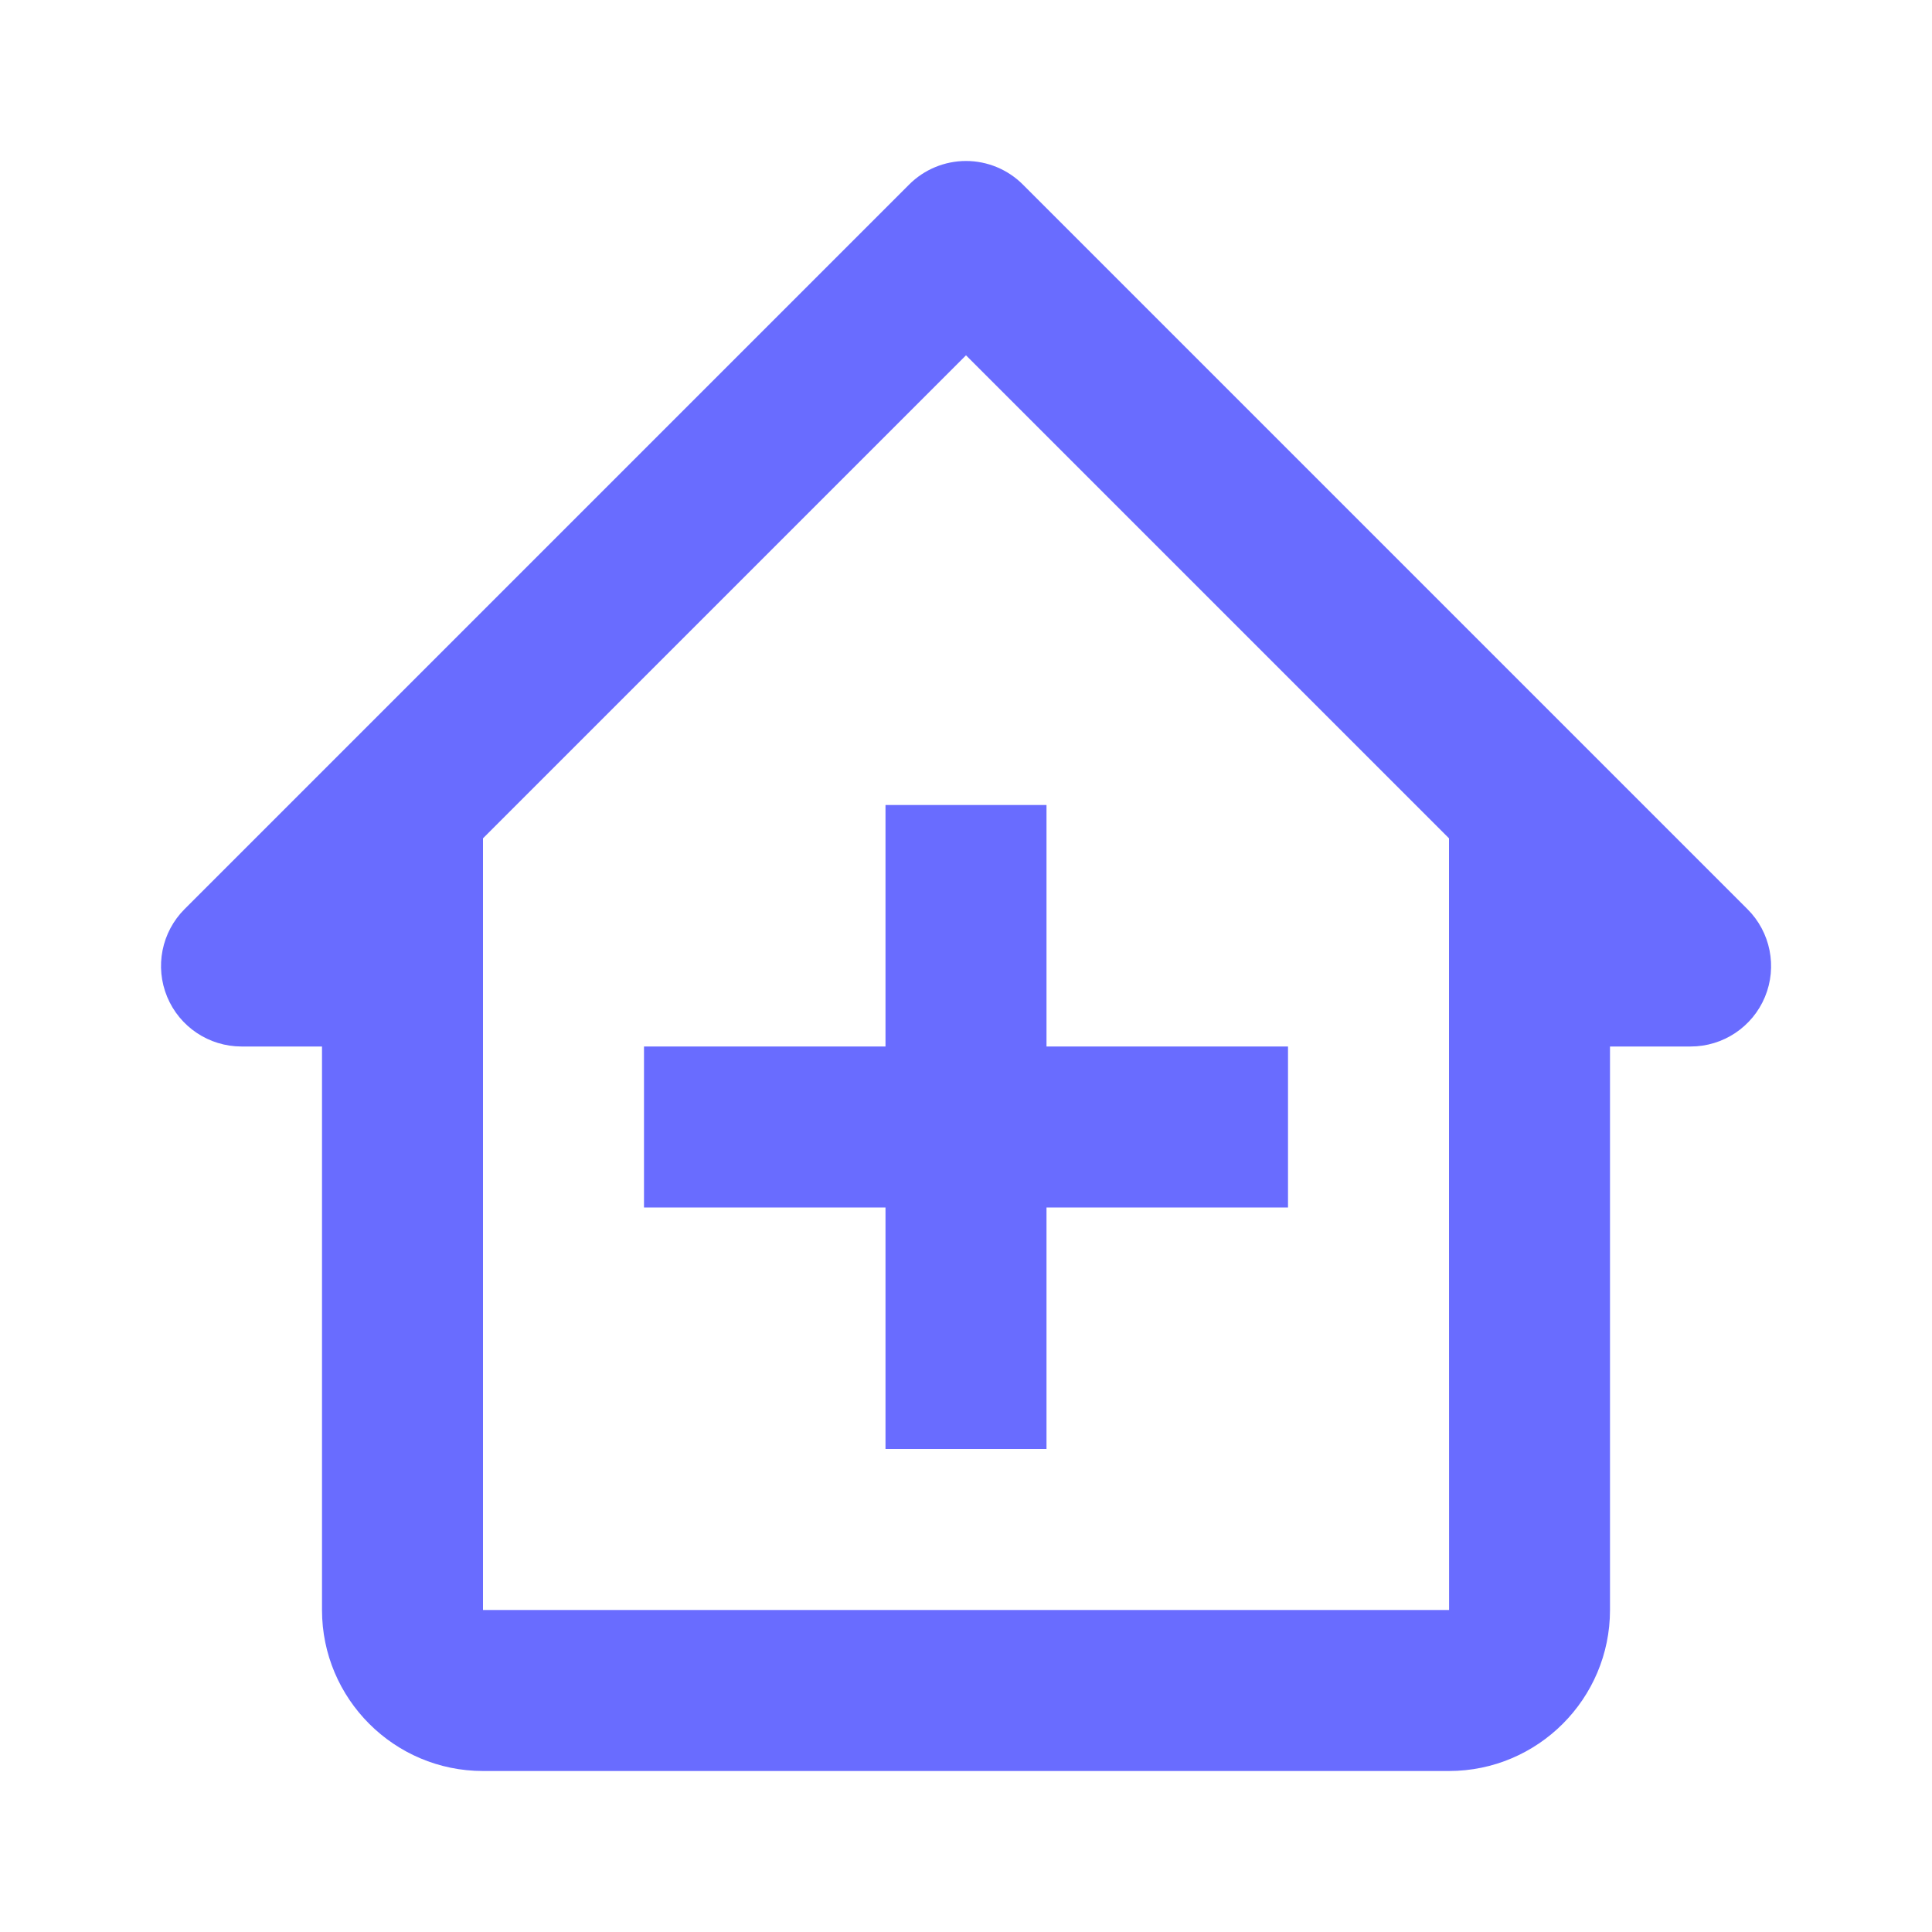
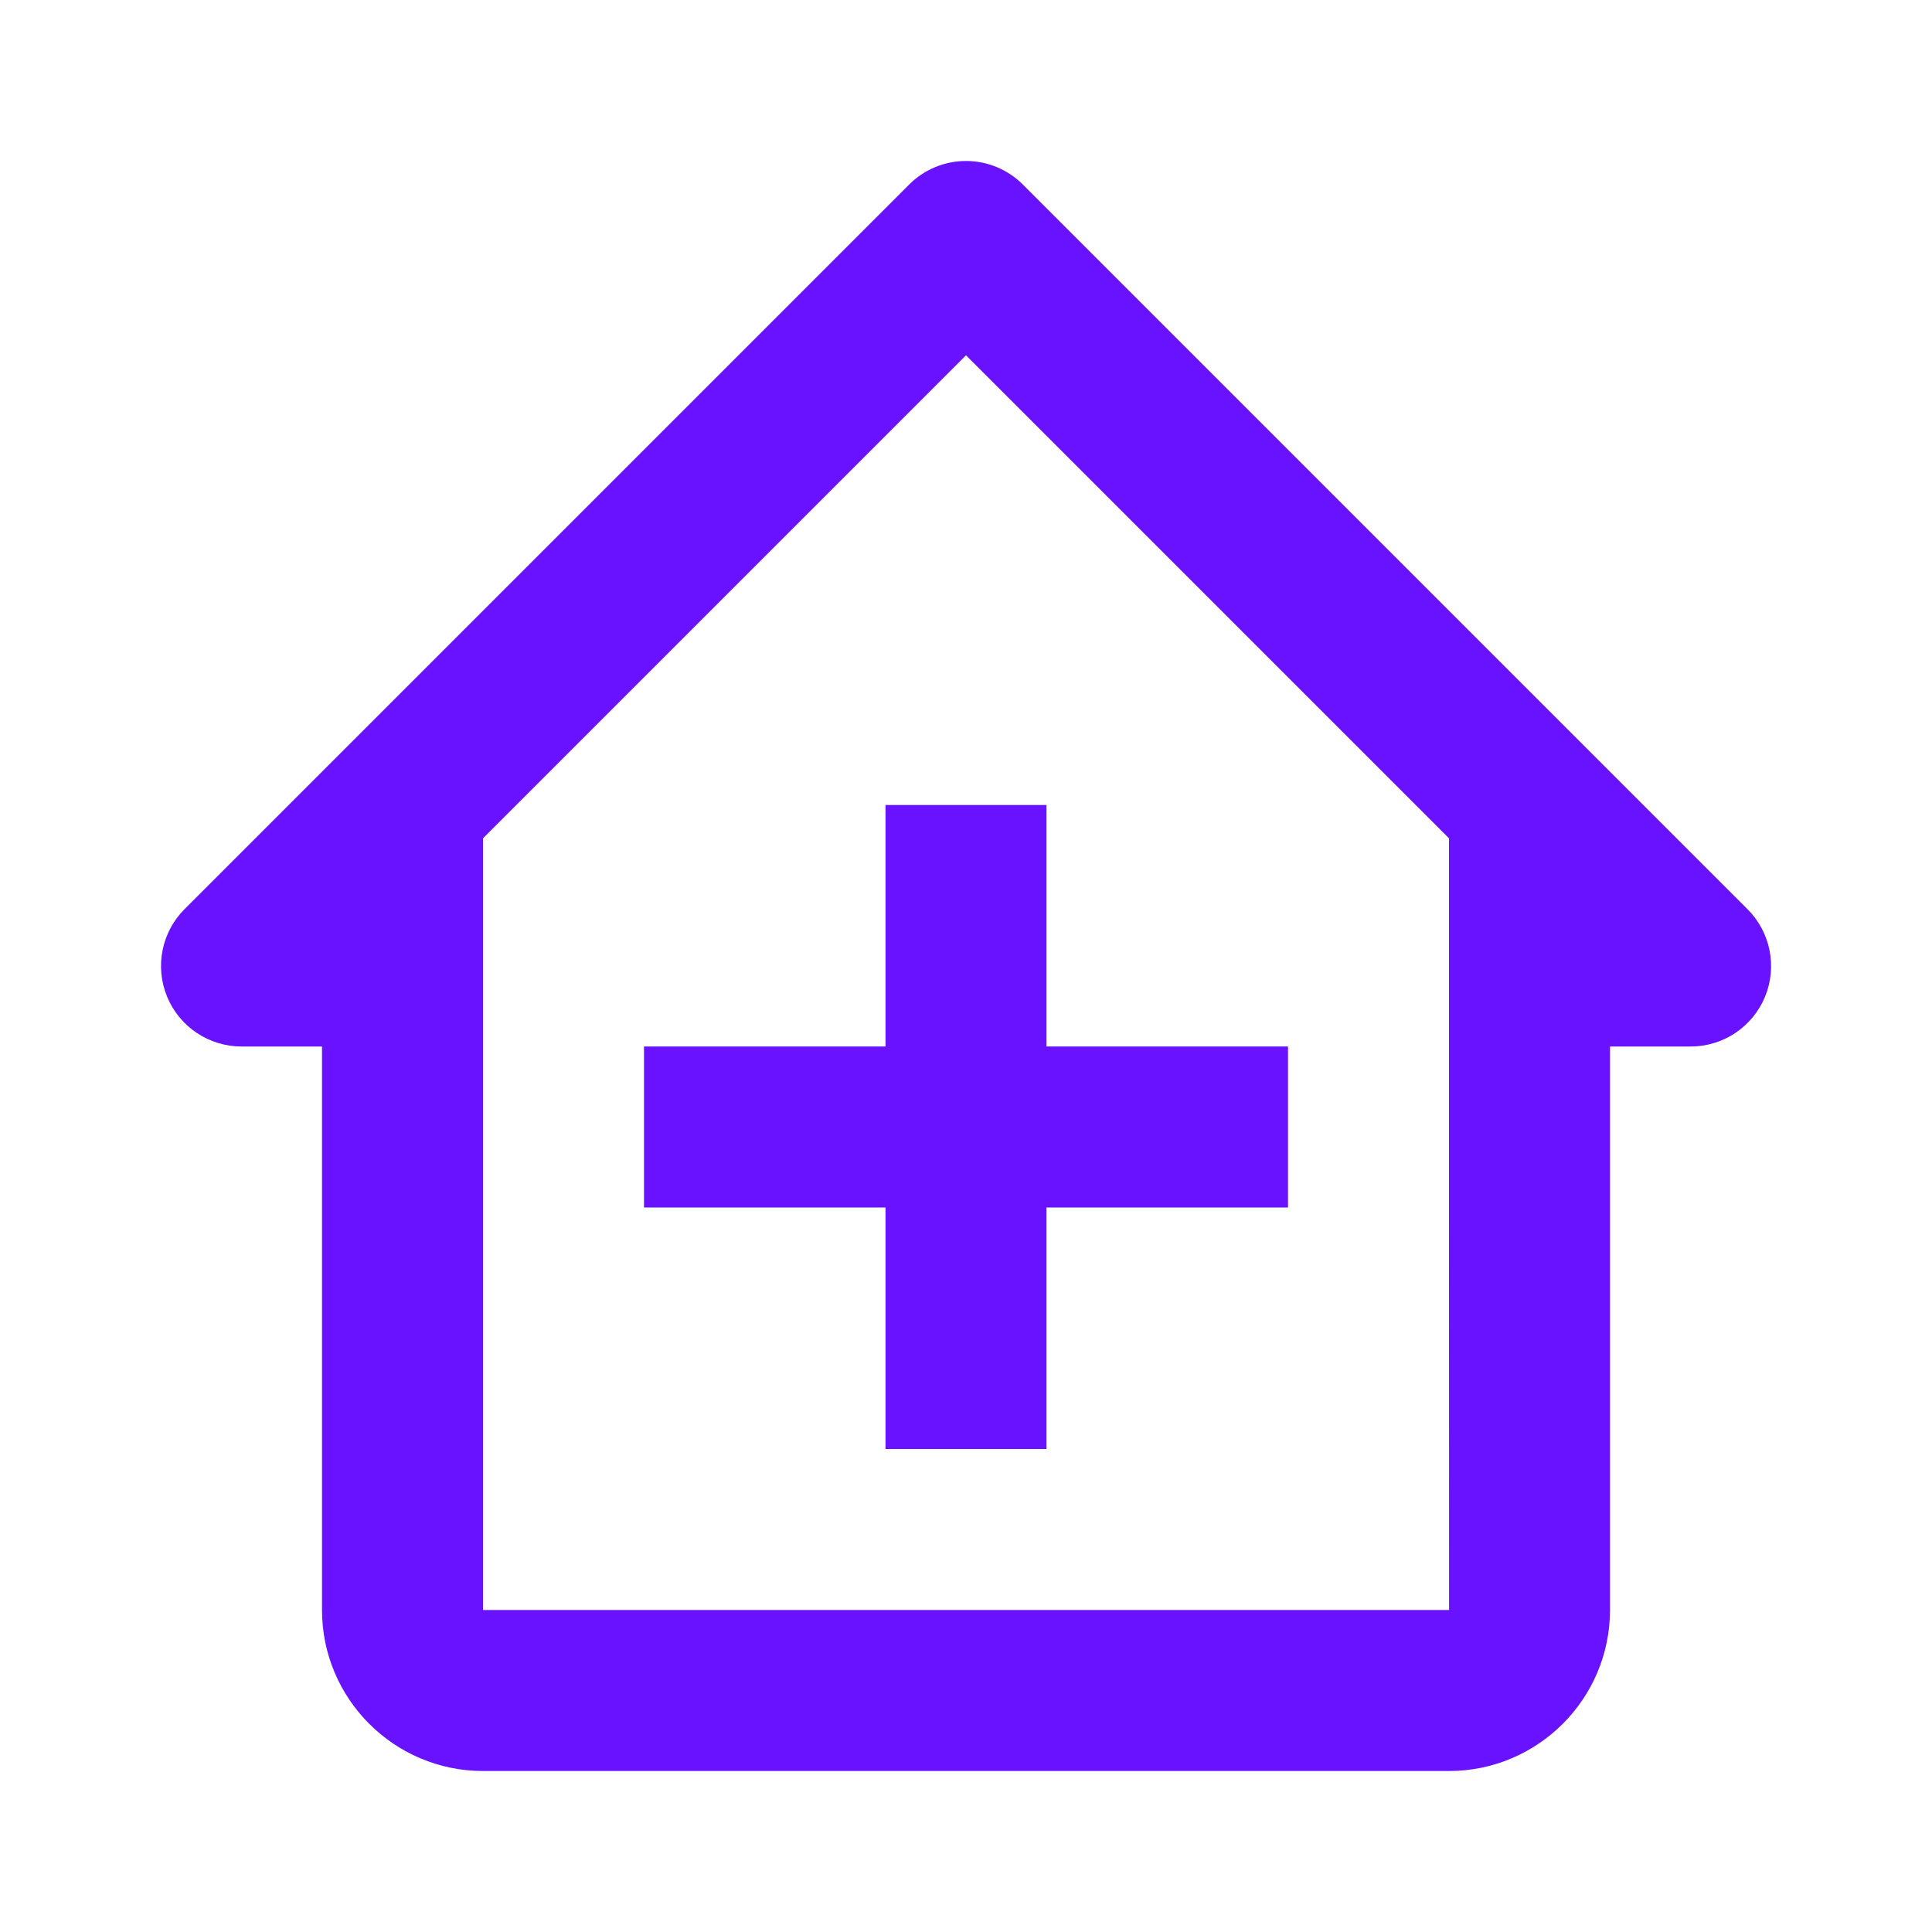
- <svg xmlns="http://www.w3.org/2000/svg" fill="#696CFF" width="240" height="240" viewBox="0 0 24 24" style="fill: rgba(105, 108, 255, 1);transform: ;msFilter:;">
+ <svg xmlns="http://www.w3.org/2000/svg" fill="#696CFF" width="240" height="240" viewBox="0 0 24 24" style="fill: rgba(105, 18, 255, 1);transform: ;msFilter:;">
  <path d="M12.707 2.293a.999.999 0 0 0-1.414 0l-9 9A1 1 0 0 0 3 13h1v7c0 1.103.897 2 2 2h12c1.103 0 2-.897 2-2v-7h1a.999.999 0 0 0 .707-1.707l-9-9zM18.001 20H6v-9.586l6-6 6 6V15l.001 5z" />
  <path d="M13 10h-2v3H8v2h3v3h2v-3h3v-2h-3z" />
</svg>
